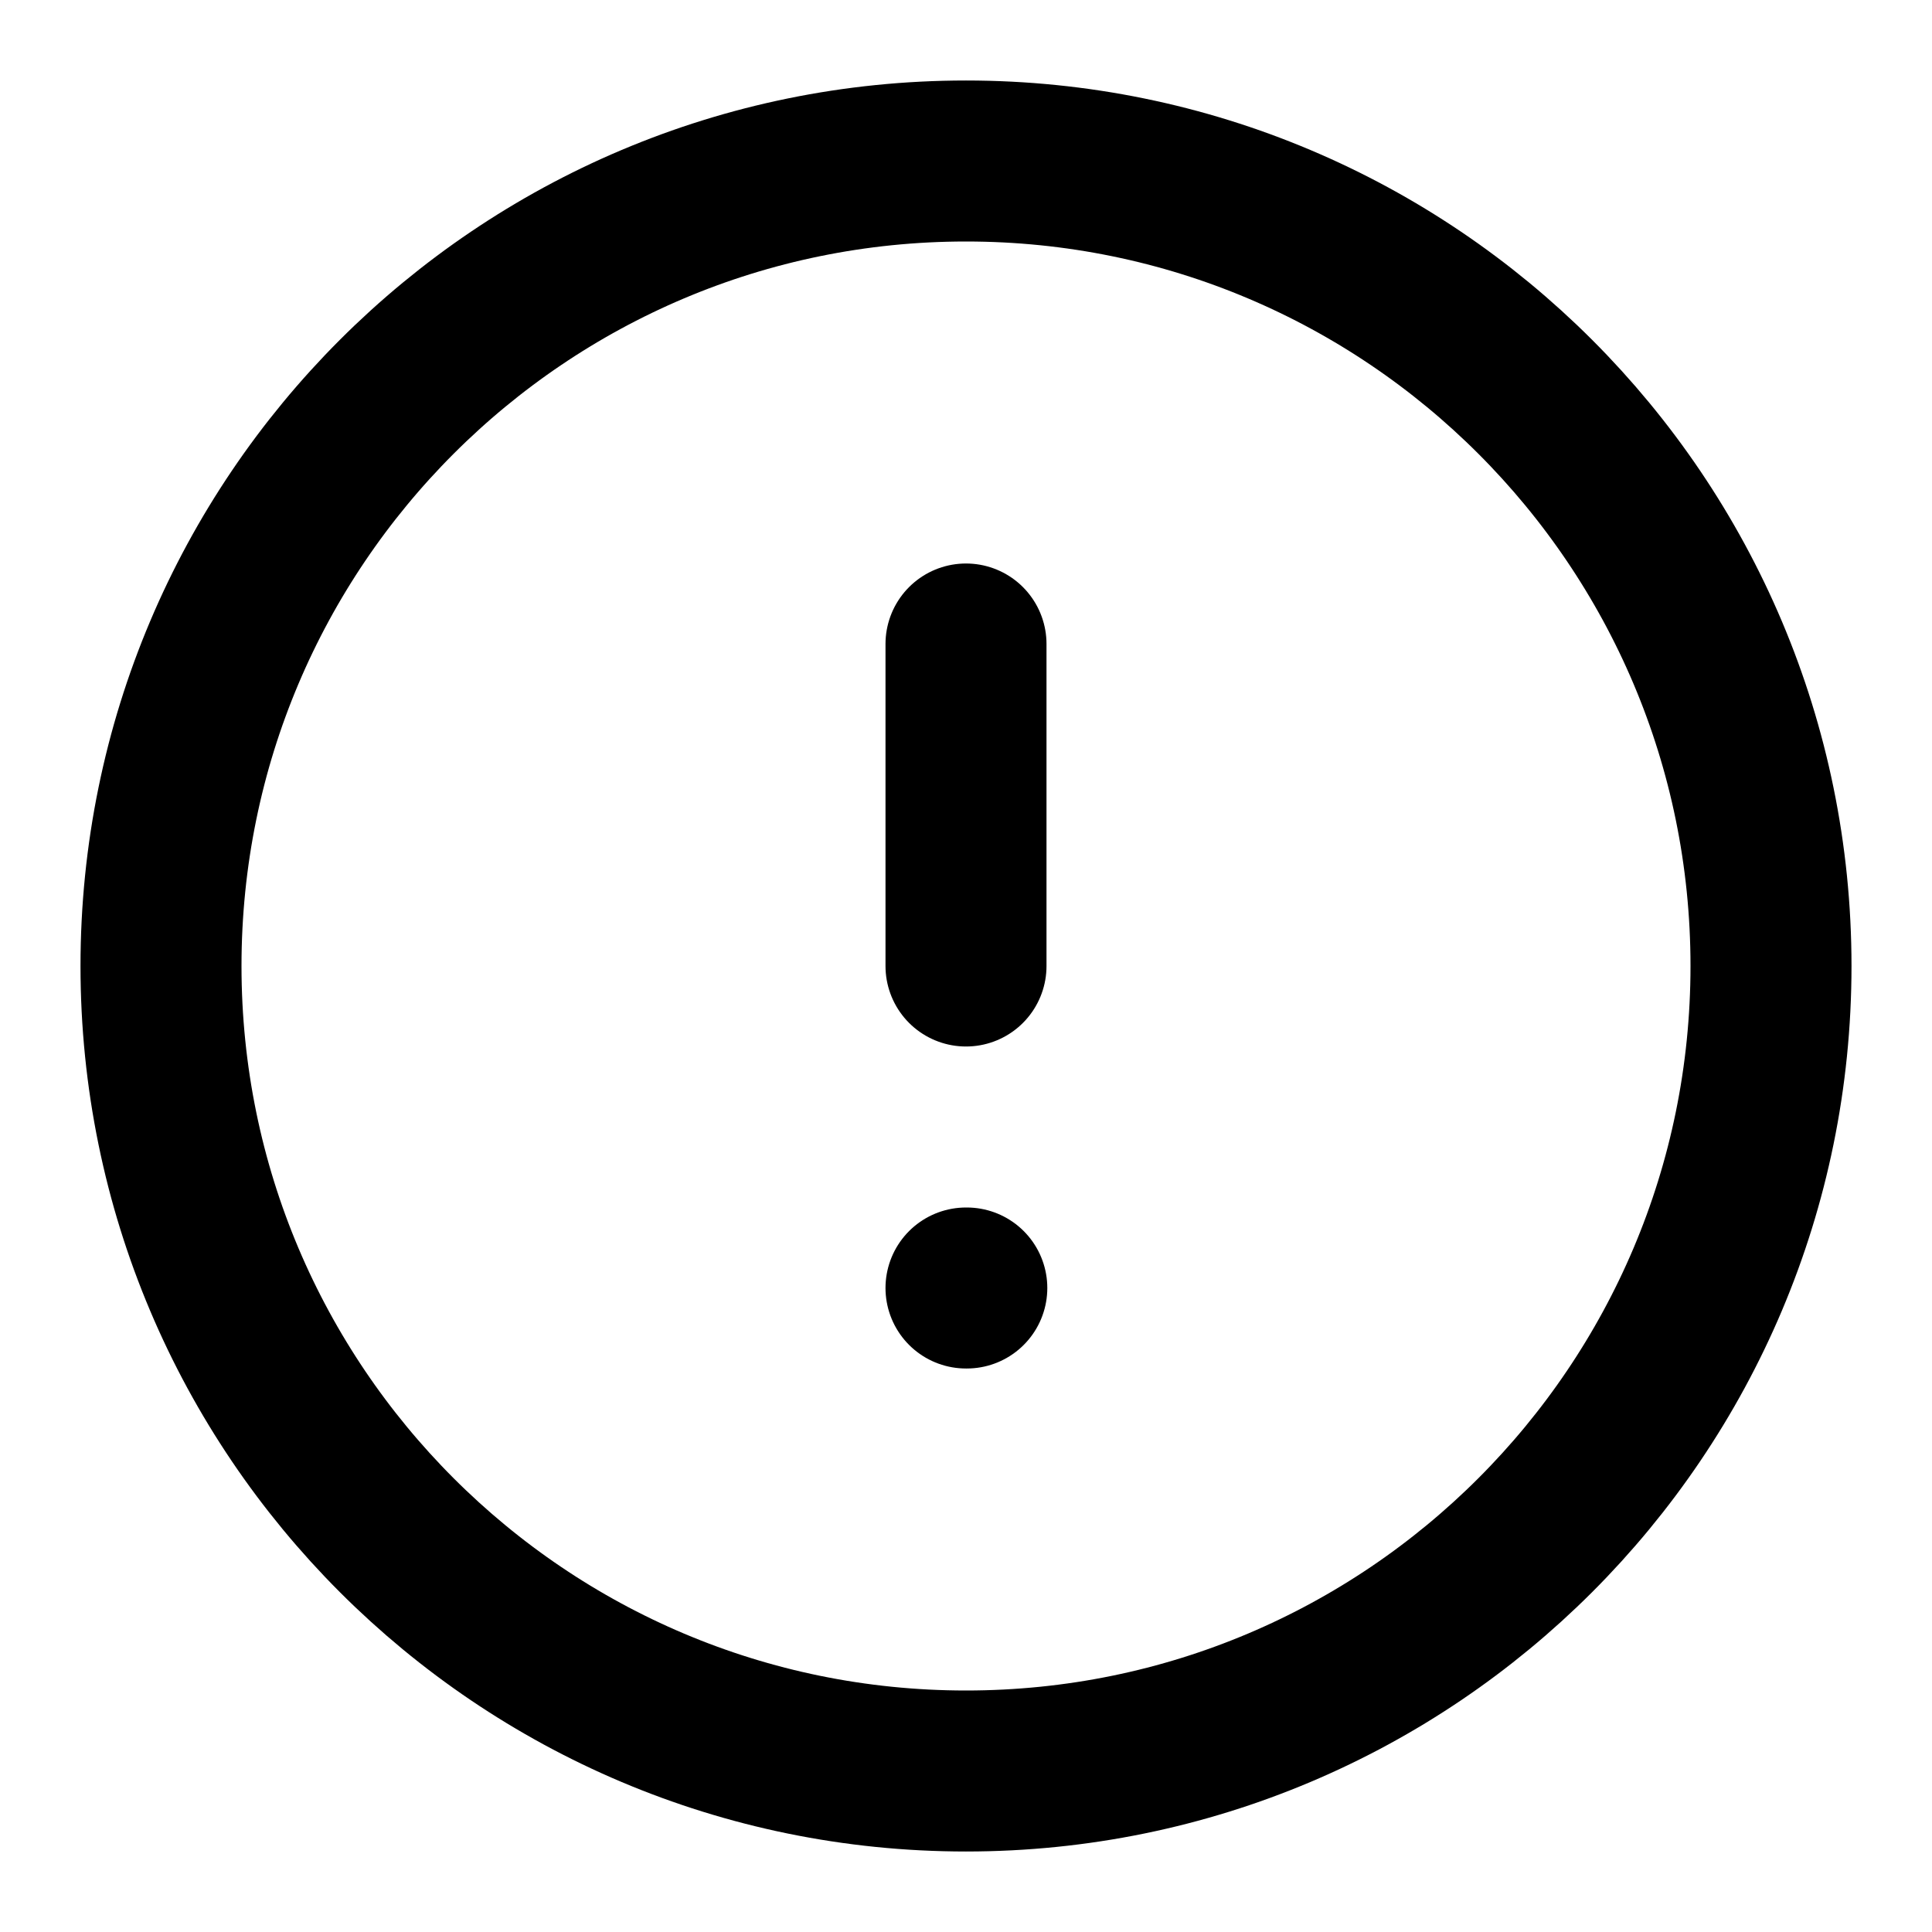
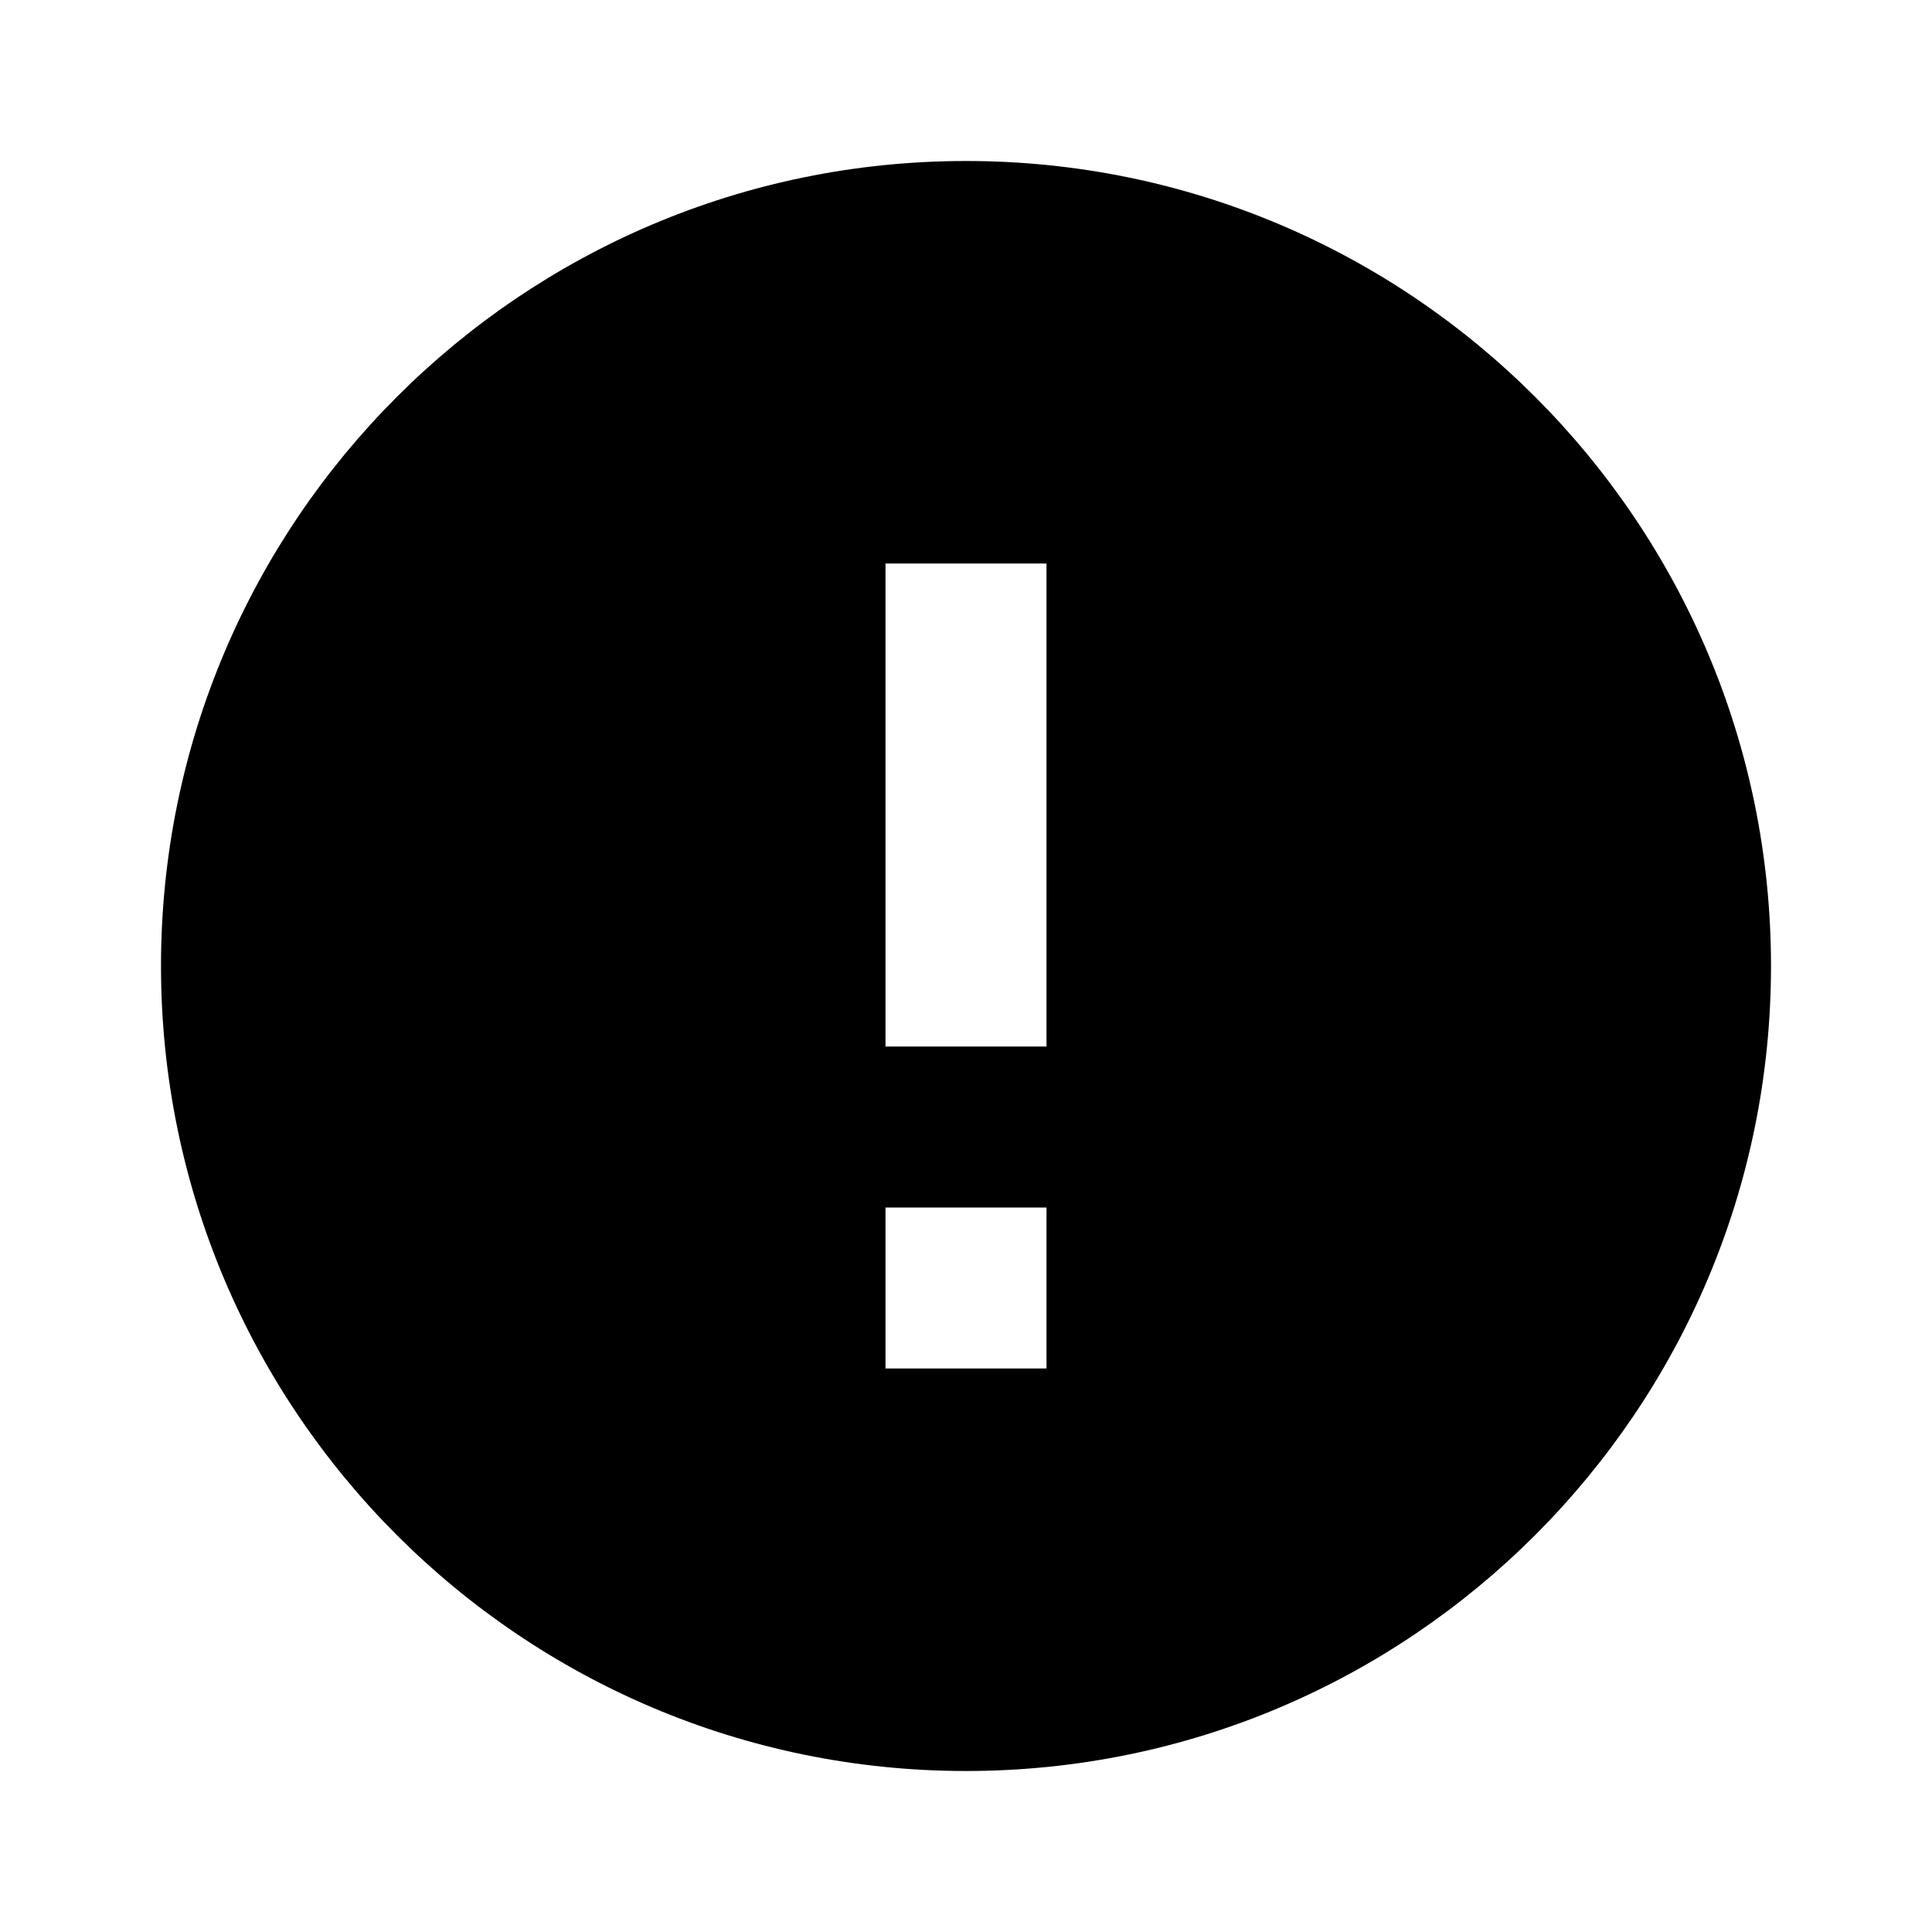
- <svg xmlns="http://www.w3.org/2000/svg" width="24" height="24" viewBox="0 0 24 24" fill="none" stroke="currentColor" stroke-width="2" stroke-linecap="round" stroke-linejoin="round">
-   <circle cx="12" cy="12" r="10" />
-   <line x1="12" y1="8" x2="12" y2="12" />
-   <line x1="12" y1="16" x2="12.01" y2="16" />
+ <svg xmlns="http://www.w3.org/2000/svg" width="24" height="24" viewBox="0 0 24 24">
+   <path fill="currentColor" d="M12 2C6.48 2 2 6.48 2 12s4.48 10 10 10 10-4.48 10-10S17.52 2 12 2zm1 15h-2v-2h2v2zm0-4h-2V7h2v6z" />
</svg>
